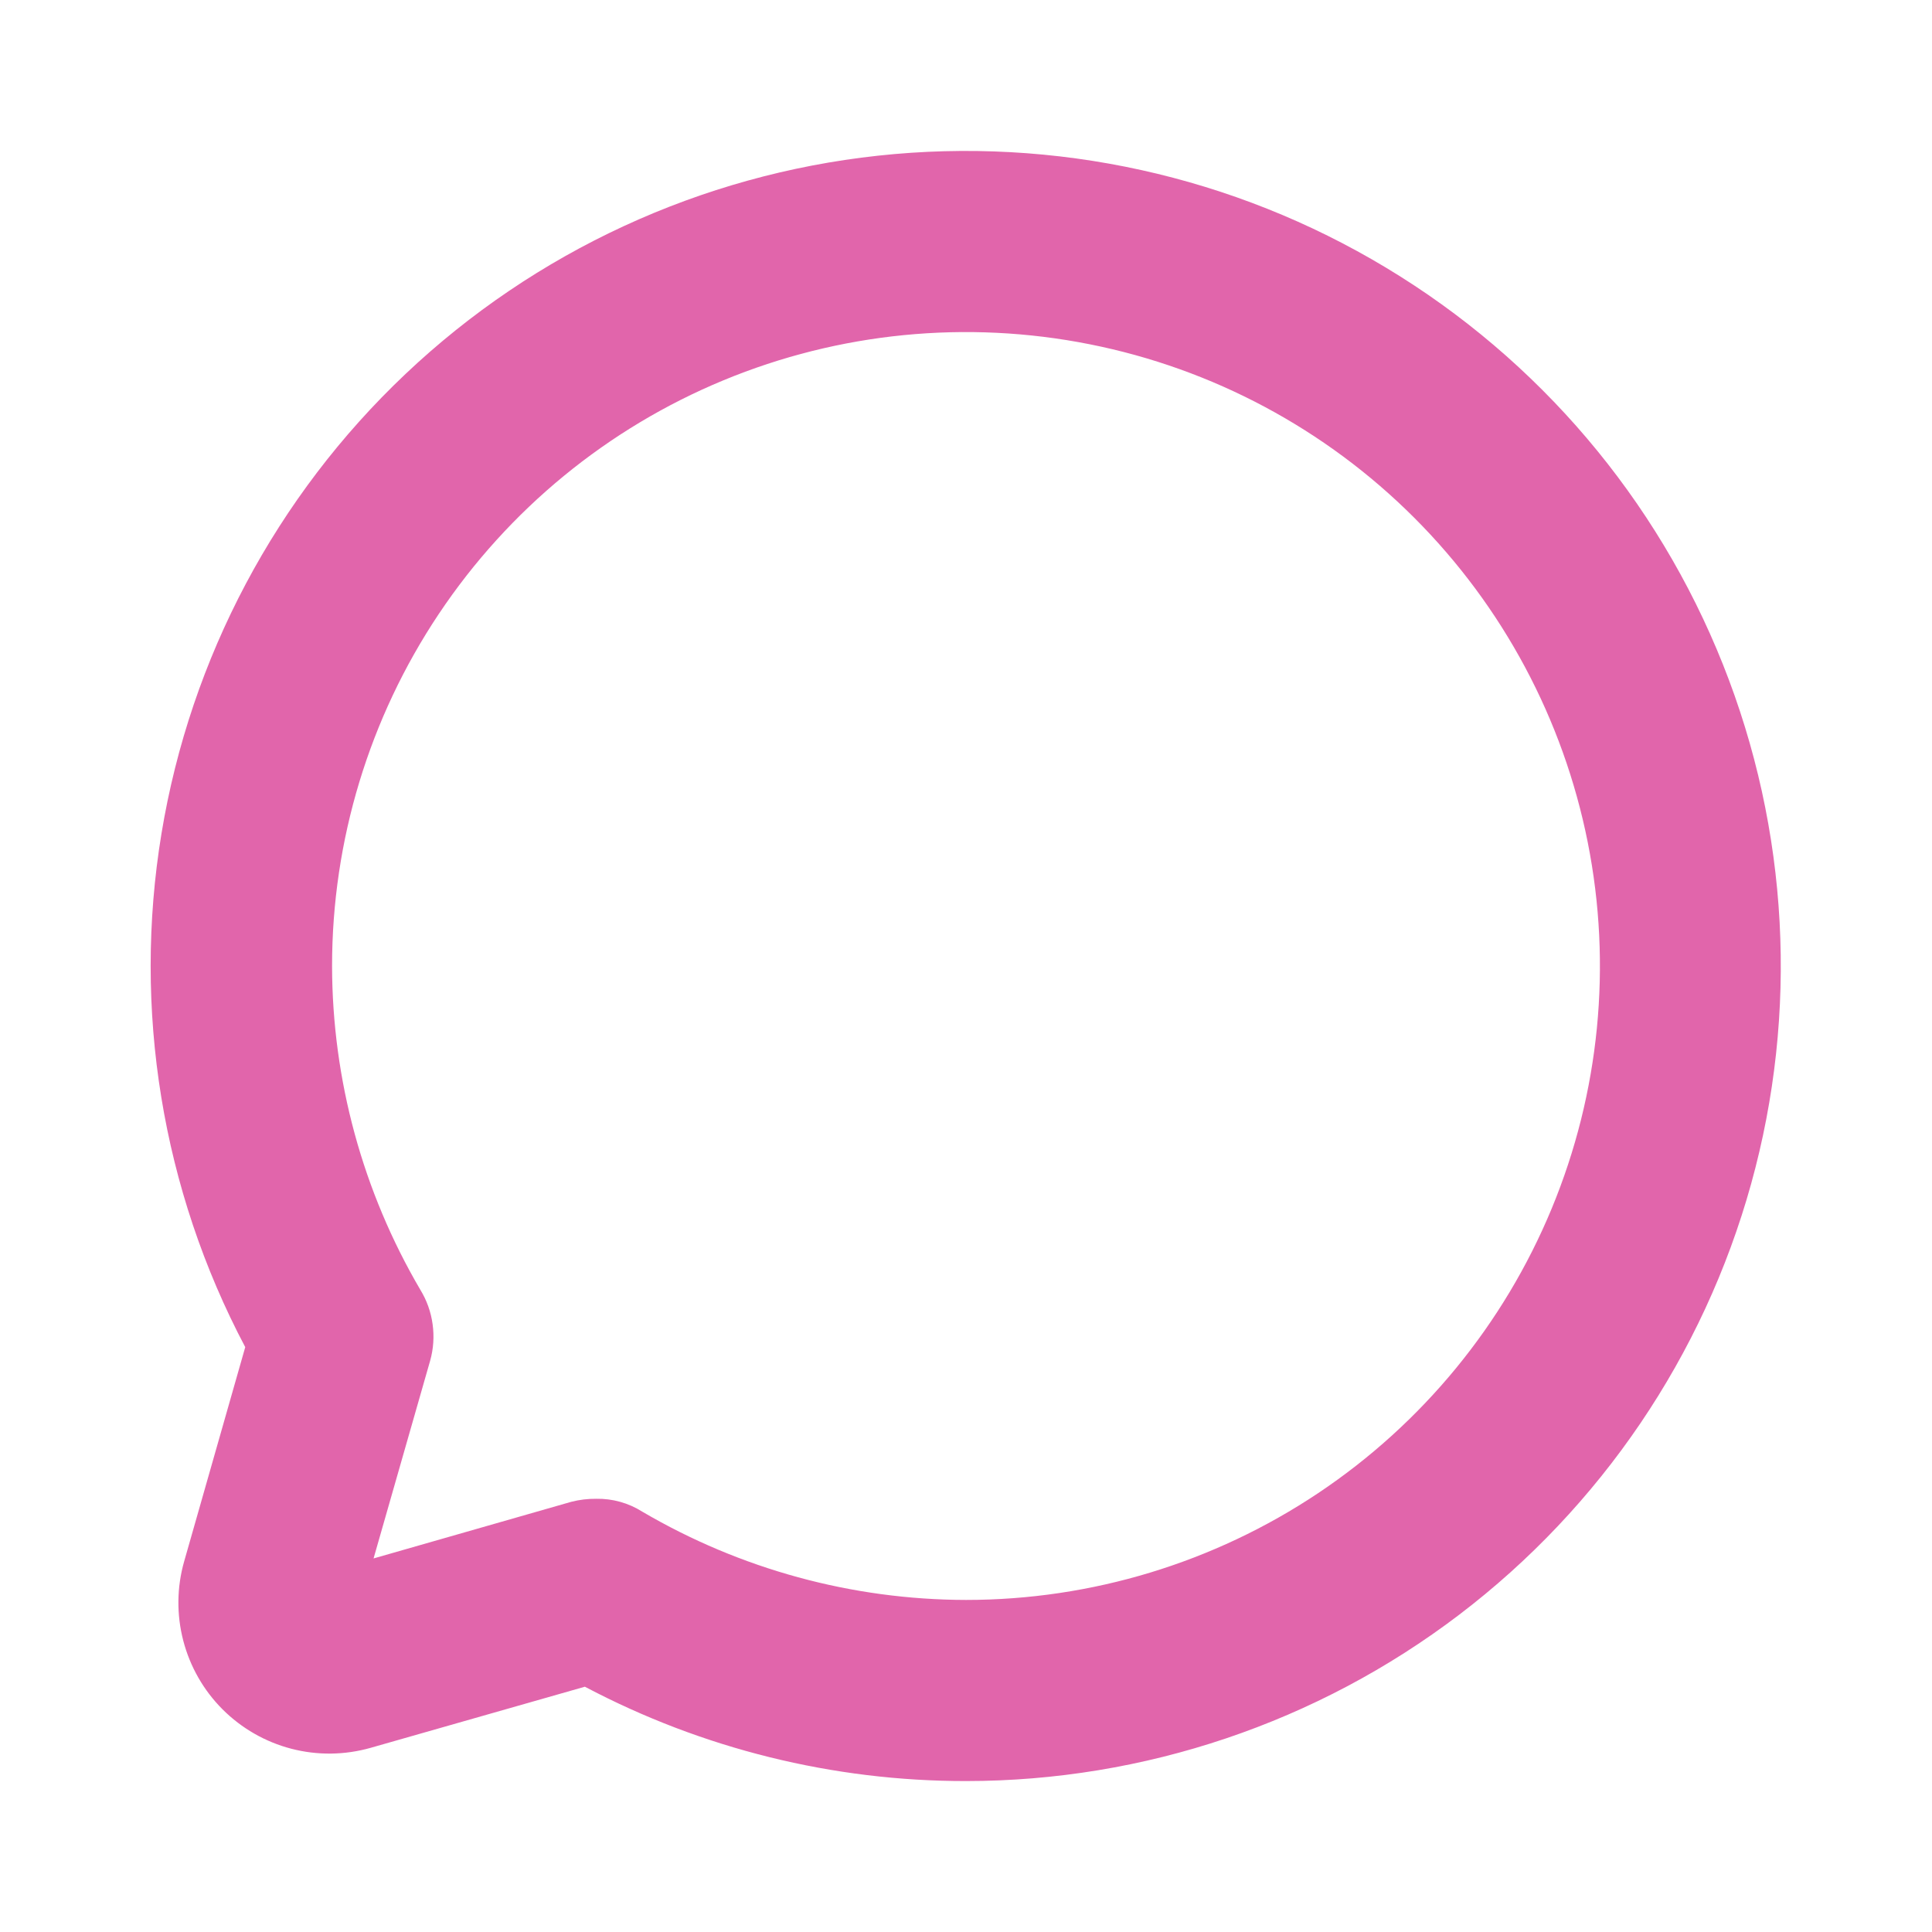
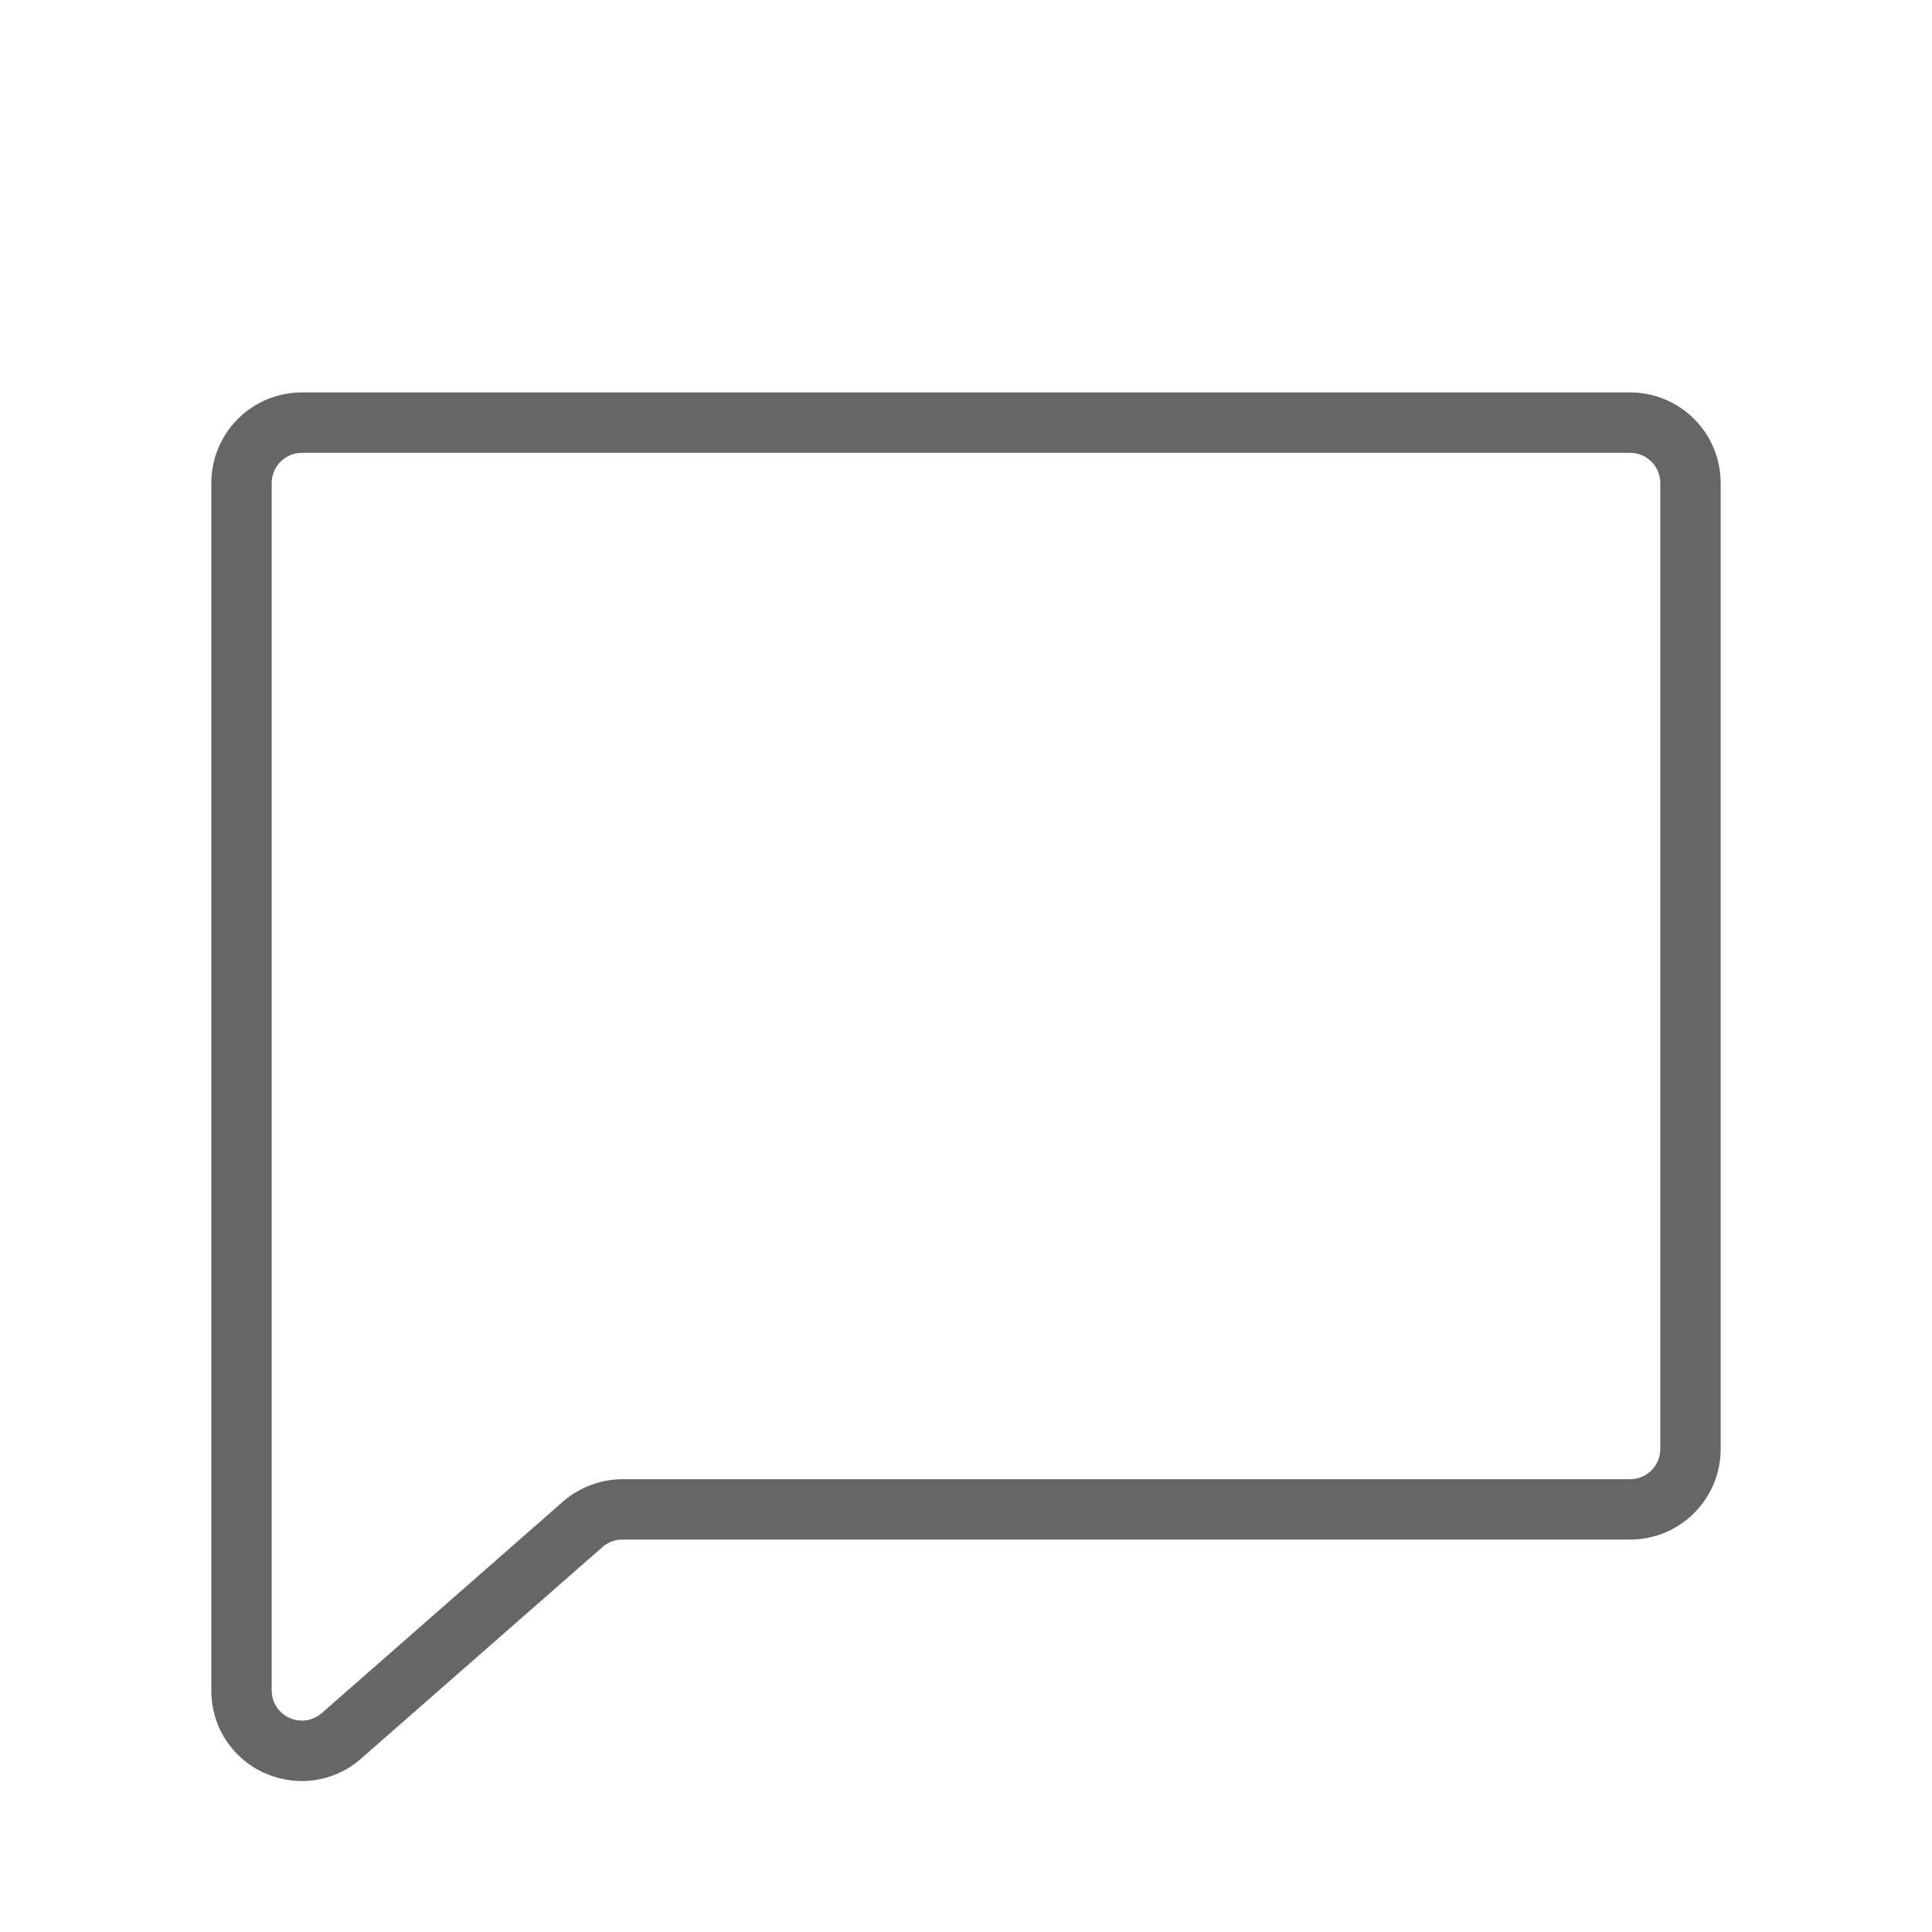
- <svg xmlns="http://www.w3.org/2000/svg" width="48" height="48" viewBox="0 0 48 48" fill="none">
-   <path d="M24 44.25C20.699 44.253 17.449 43.448 14.531 41.906L9.206 43.425C8.564 43.607 7.884 43.615 7.238 43.447C6.592 43.279 6.003 42.941 5.53 42.469C5.058 41.997 4.721 41.407 4.553 40.761C4.385 40.115 4.392 39.436 4.575 38.794L6.093 33.469C4.024 29.557 3.293 25.075 4.012 20.709C4.732 16.342 6.862 12.331 10.076 9.29C13.291 6.249 17.413 4.344 21.813 3.868C26.213 3.391 30.647 4.369 34.438 6.652C38.23 8.934 41.169 12.396 42.806 16.508C44.444 20.619 44.689 25.153 43.505 29.417C42.321 33.681 39.773 37.44 36.251 40.119C32.728 42.798 28.425 44.249 24 44.25ZM14.812 37.237C15.216 37.229 15.614 37.34 15.956 37.556C18.395 38.987 21.171 39.745 24 39.75C27.115 39.75 30.16 38.826 32.75 37.096C35.34 35.365 37.359 32.905 38.551 30.027C39.743 27.149 40.055 23.983 39.447 20.927C38.839 17.872 37.339 15.066 35.136 12.863C32.934 10.66 30.127 9.16 27.072 8.553C24.017 7.945 20.85 8.257 17.972 9.449C15.094 10.641 12.635 12.66 10.904 15.25C9.173 17.84 8.25 20.885 8.25 24C8.255 26.828 9.012 29.604 10.443 32.044C10.603 32.305 10.707 32.596 10.748 32.9C10.79 33.203 10.77 33.511 10.687 33.806L9.281 38.719L14.193 37.312C14.395 37.26 14.603 37.235 14.812 37.237Z" fill="#E165AB" />
+ <svg xmlns="http://www.w3.org/2000/svg" width="50" height="50" viewBox="0 0 50 50" fill="none">
+   <path d="M42.188 10.156H7.813C7.191 10.156 6.595 10.403 6.155 10.843C5.716 11.282 5.469 11.878 5.469 12.5V43.75C5.466 44.197 5.592 44.635 5.832 45.012C6.072 45.389 6.416 45.689 6.822 45.875C7.133 46.018 7.471 46.093 7.813 46.094C8.363 46.093 8.895 45.897 9.315 45.541L9.326 45.529L15.604 40.027C15.746 39.907 15.927 39.842 16.113 39.844H42.188C42.809 39.844 43.405 39.597 43.845 39.157C44.284 38.718 44.531 38.122 44.531 37.5V12.5C44.531 11.878 44.284 11.282 43.845 10.843C43.405 10.403 42.809 10.156 42.188 10.156ZM42.969 37.5C42.969 37.707 42.886 37.906 42.74 38.052C42.593 38.199 42.395 38.281 42.188 38.281H16.113C15.556 38.283 15.017 38.481 14.592 38.842L8.311 44.35C8.197 44.444 8.058 44.504 7.911 44.523C7.764 44.541 7.615 44.518 7.481 44.455C7.347 44.392 7.233 44.293 7.154 44.168C7.074 44.043 7.032 43.898 7.031 43.75V12.5C7.031 12.293 7.114 12.094 7.26 11.948C7.407 11.801 7.605 11.719 7.813 11.719H42.188C42.395 11.719 42.593 11.801 42.74 11.948C42.886 12.094 42.969 12.293 42.969 12.5V37.5Z" fill="#666666" />
</svg>
